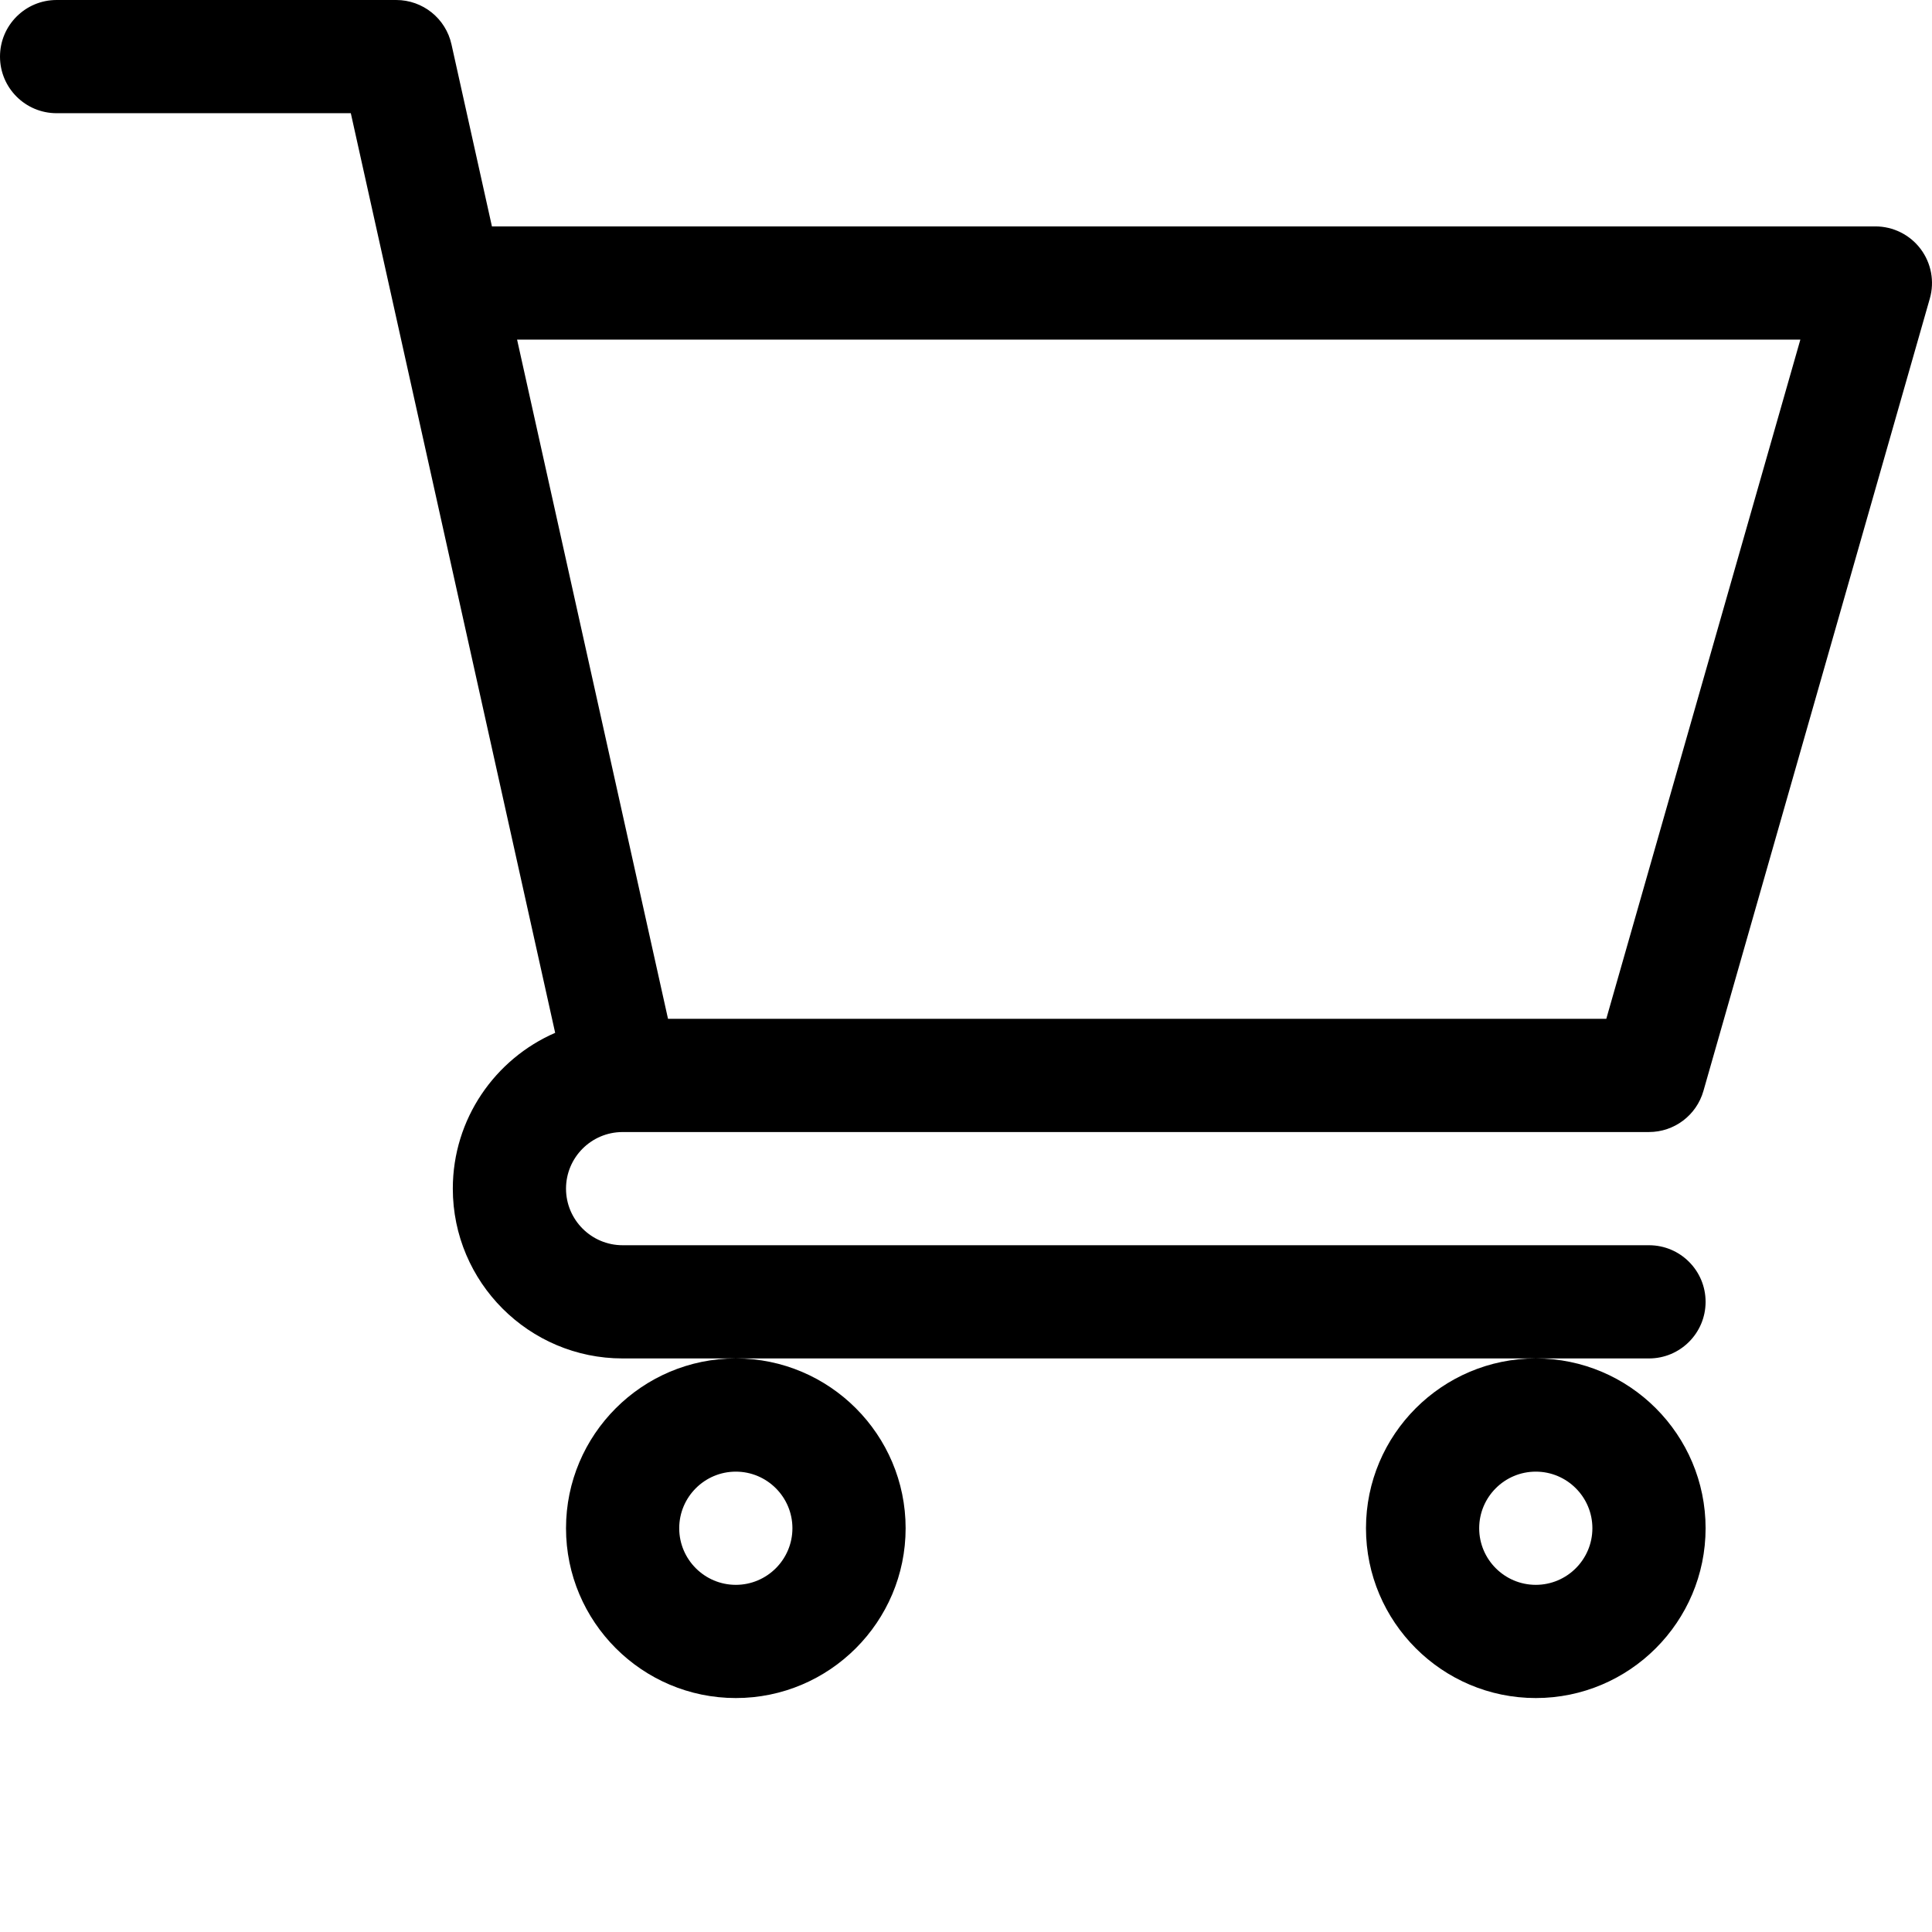
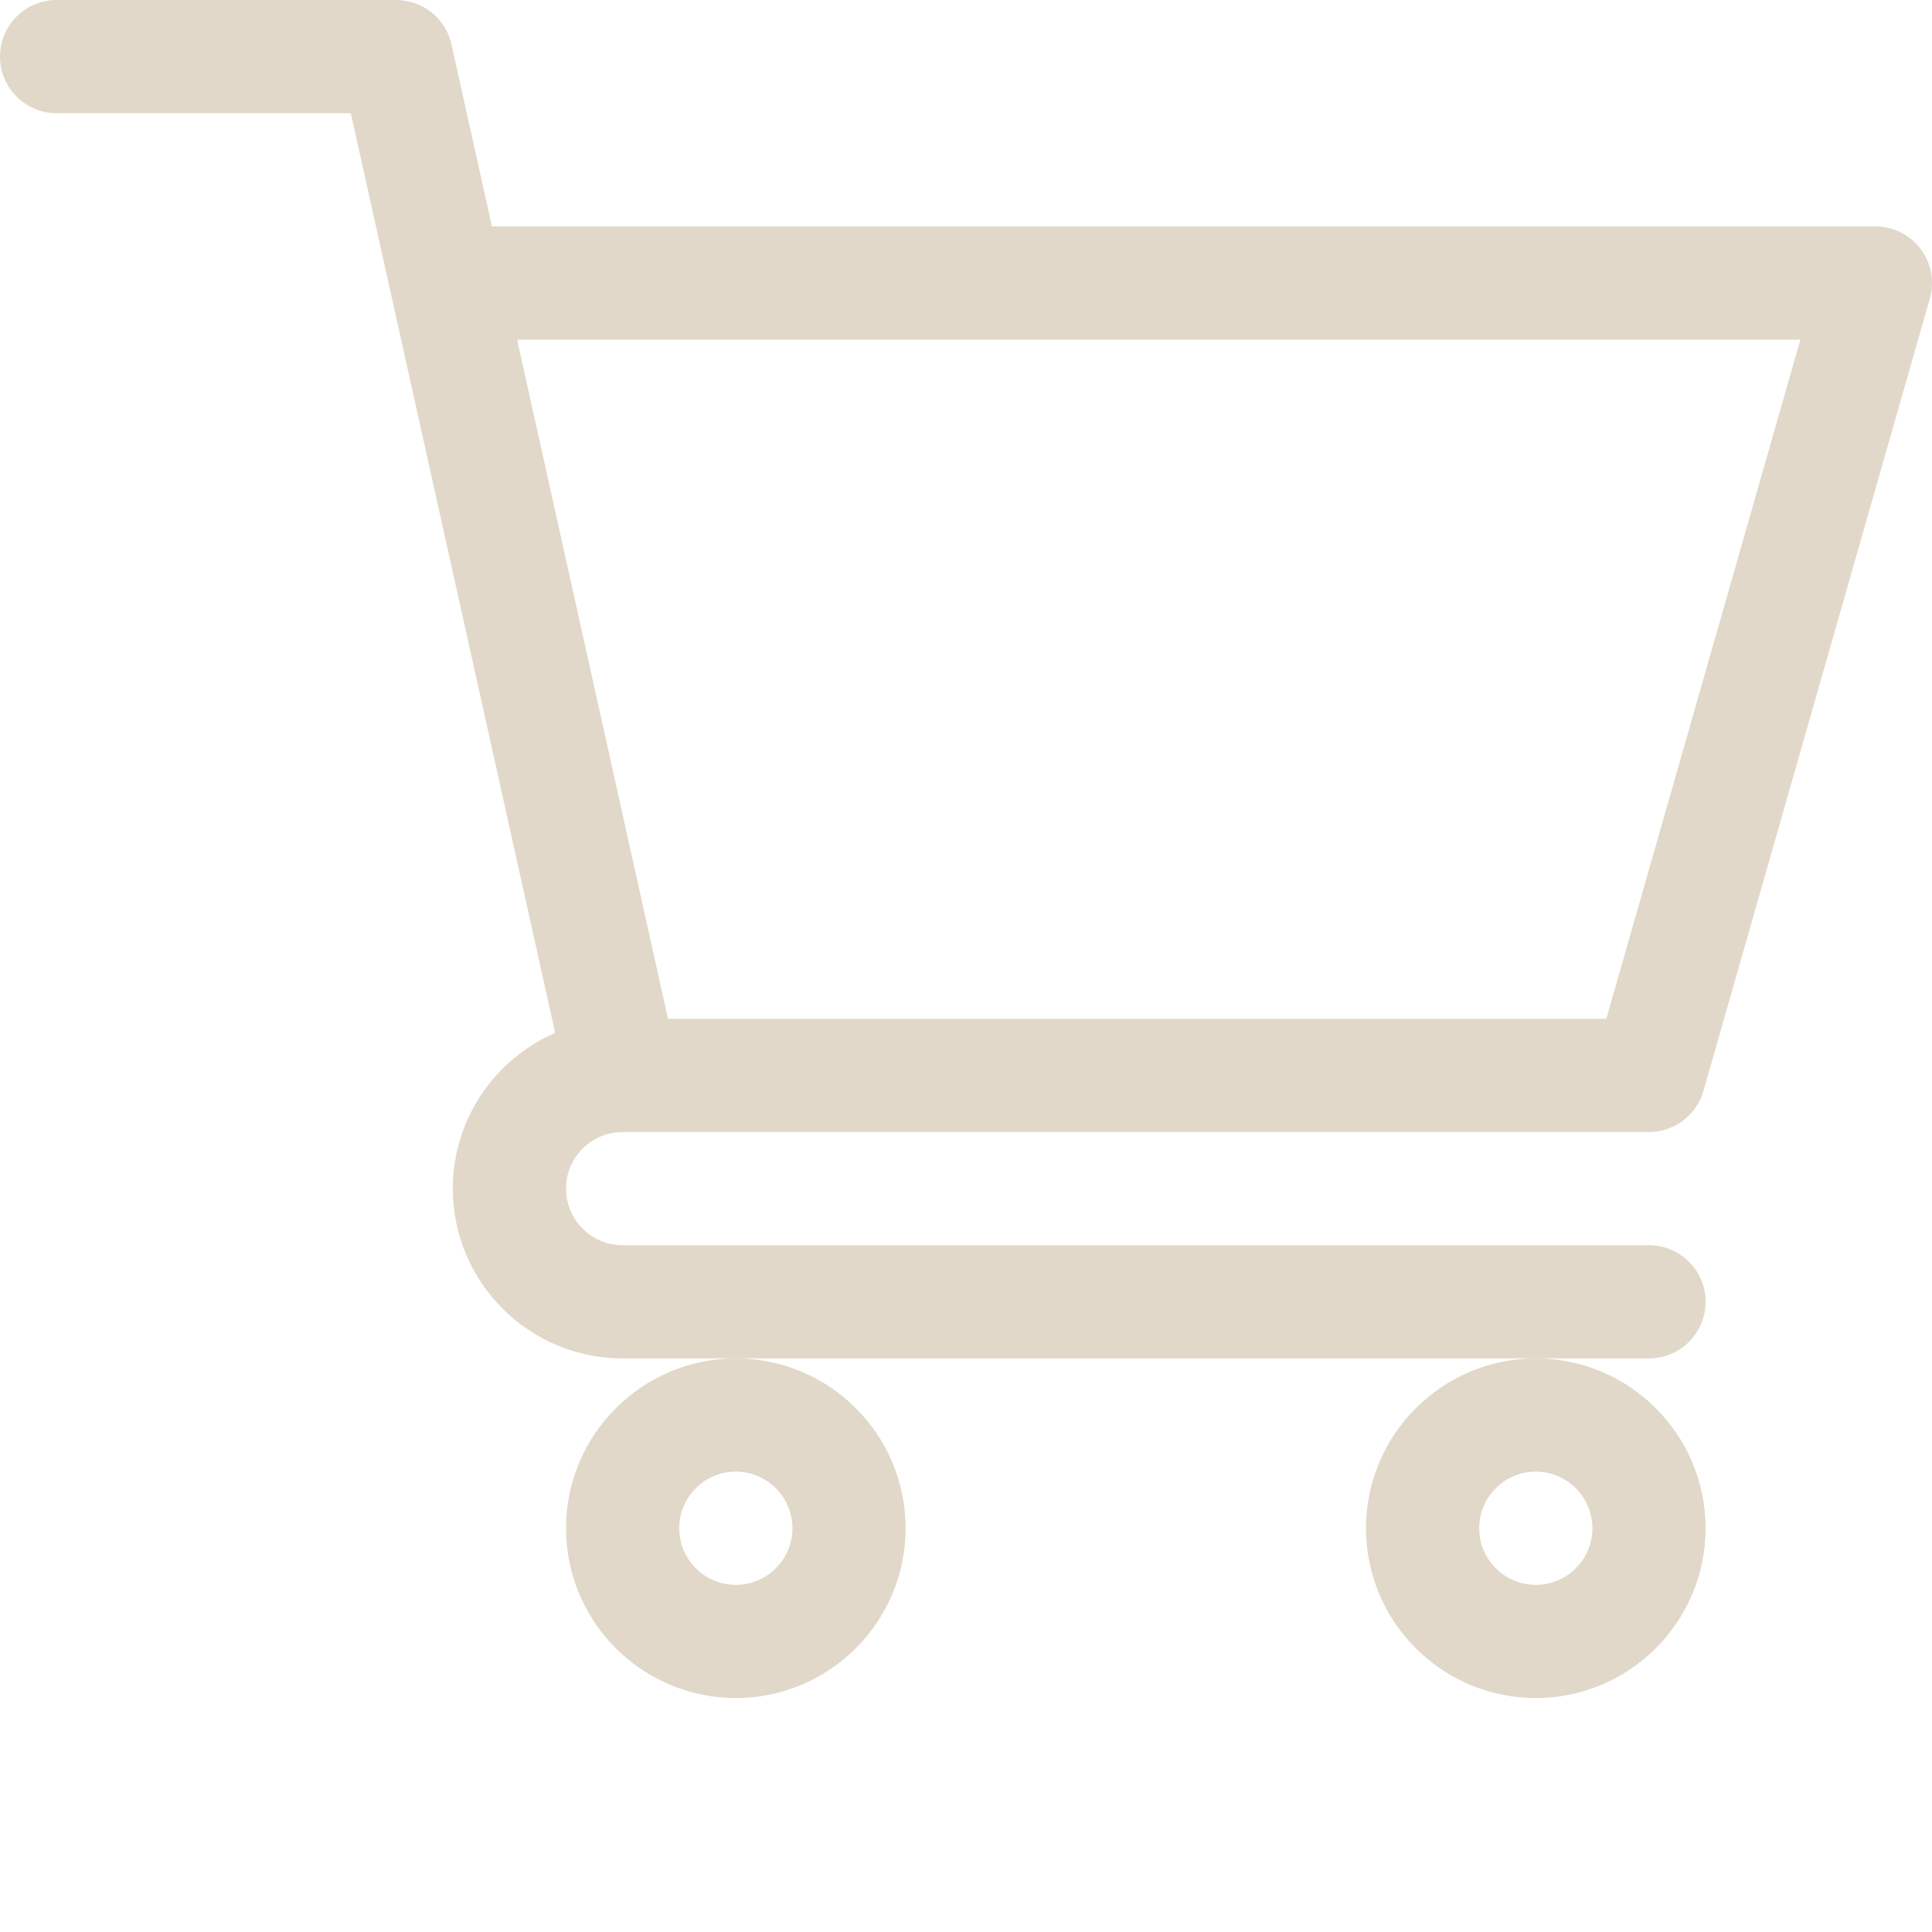
- <svg xmlns="http://www.w3.org/2000/svg" version="1.1" width="512" height="512" x="0" y="0" viewBox="0 0 512 512" style="enable-background:new 0 0 512 512" xml:space="preserve">
+ <svg xmlns="http://www.w3.org/2000/svg" version="1.1" width="512" height="512" x="0" y="0" viewBox="0 0 512 512" style="enable-background:new 0 0 512 512" xml:space="preserve" class="">
  <g>
-     <path d="M164.96 300.004h.024c.02 0 .04-.004.059-.004H437a15.003 15.003 0 0 0 14.422-10.879l60-210a15.003 15.003 0 0 0-2.445-13.152A15.006 15.006 0 0 0 497 60H130.367l-10.722-48.254A15.003 15.003 0 0 0 105 0H15C6.715 0 0 6.715 0 15s6.715 15 15 15h77.969c1.898 8.55 51.312 230.918 54.156 243.71C131.184 280.64 120 296.536 120 315c0 24.812 20.188 45 45 45h272c8.285 0 15-6.715 15-15s-6.715-15-15-15H165c-8.27 0-15-6.73-15-15 0-8.258 6.707-14.977 14.96-14.996zM477.114 90l-51.43 180H177.032l-40-180zM150 405c0 24.813 20.188 45 45 45s45-20.188 45-45-20.188-45-45-45-45 20.188-45 45zm45-15c8.27 0 15 6.73 15 15s-6.73 15-15 15-15-6.73-15-15 6.73-15 15-15zM362 405c0 24.813 20.188 45 45 45s45-20.188 45-45-20.188-45-45-45-45 20.188-45 45zm45-15c8.27 0 15 6.73 15 15s-6.73 15-15 15-15-6.73-15-15 6.73-15 15-15zm0 0" fill="#000000" opacity="1" data-original="#000000" />
+     <path d="M164.96 300.004h.024c.02 0 .04-.004.059-.004H437a15.003 15.003 0 0 0 14.422-10.879l60-210a15.003 15.003 0 0 0-2.445-13.152A15.006 15.006 0 0 0 497 60H130.367l-10.722-48.254A15.003 15.003 0 0 0 105 0H15C6.715 0 0 6.715 0 15s6.715 15 15 15h77.969c1.898 8.55 51.312 230.918 54.156 243.71C131.184 280.64 120 296.536 120 315c0 24.812 20.188 45 45 45h272c8.285 0 15-6.715 15-15s-6.715-15-15-15H165c-8.27 0-15-6.73-15-15 0-8.258 6.707-14.977 14.96-14.996zM477.114 90l-51.43 180H177.032l-40-180zM150 405c0 24.813 20.188 45 45 45s45-20.188 45-45-20.188-45-45-45-45 20.188-45 45zm45-15c8.27 0 15 6.73 15 15s-6.73 15-15 15-15-6.73-15-15 6.73-15 15-15zM362 405c0 24.813 20.188 45 45 45s45-20.188 45-45-20.188-45-45-45-45 20.188-45 45zm45-15c8.27 0 15 6.73 15 15s-6.73 15-15 15-15-6.73-15-15 6.73-15 15-15zm0 0" fill="#E1D8C9" opacity="1" data-original="#000000" class="" />
  </g>
</svg>
